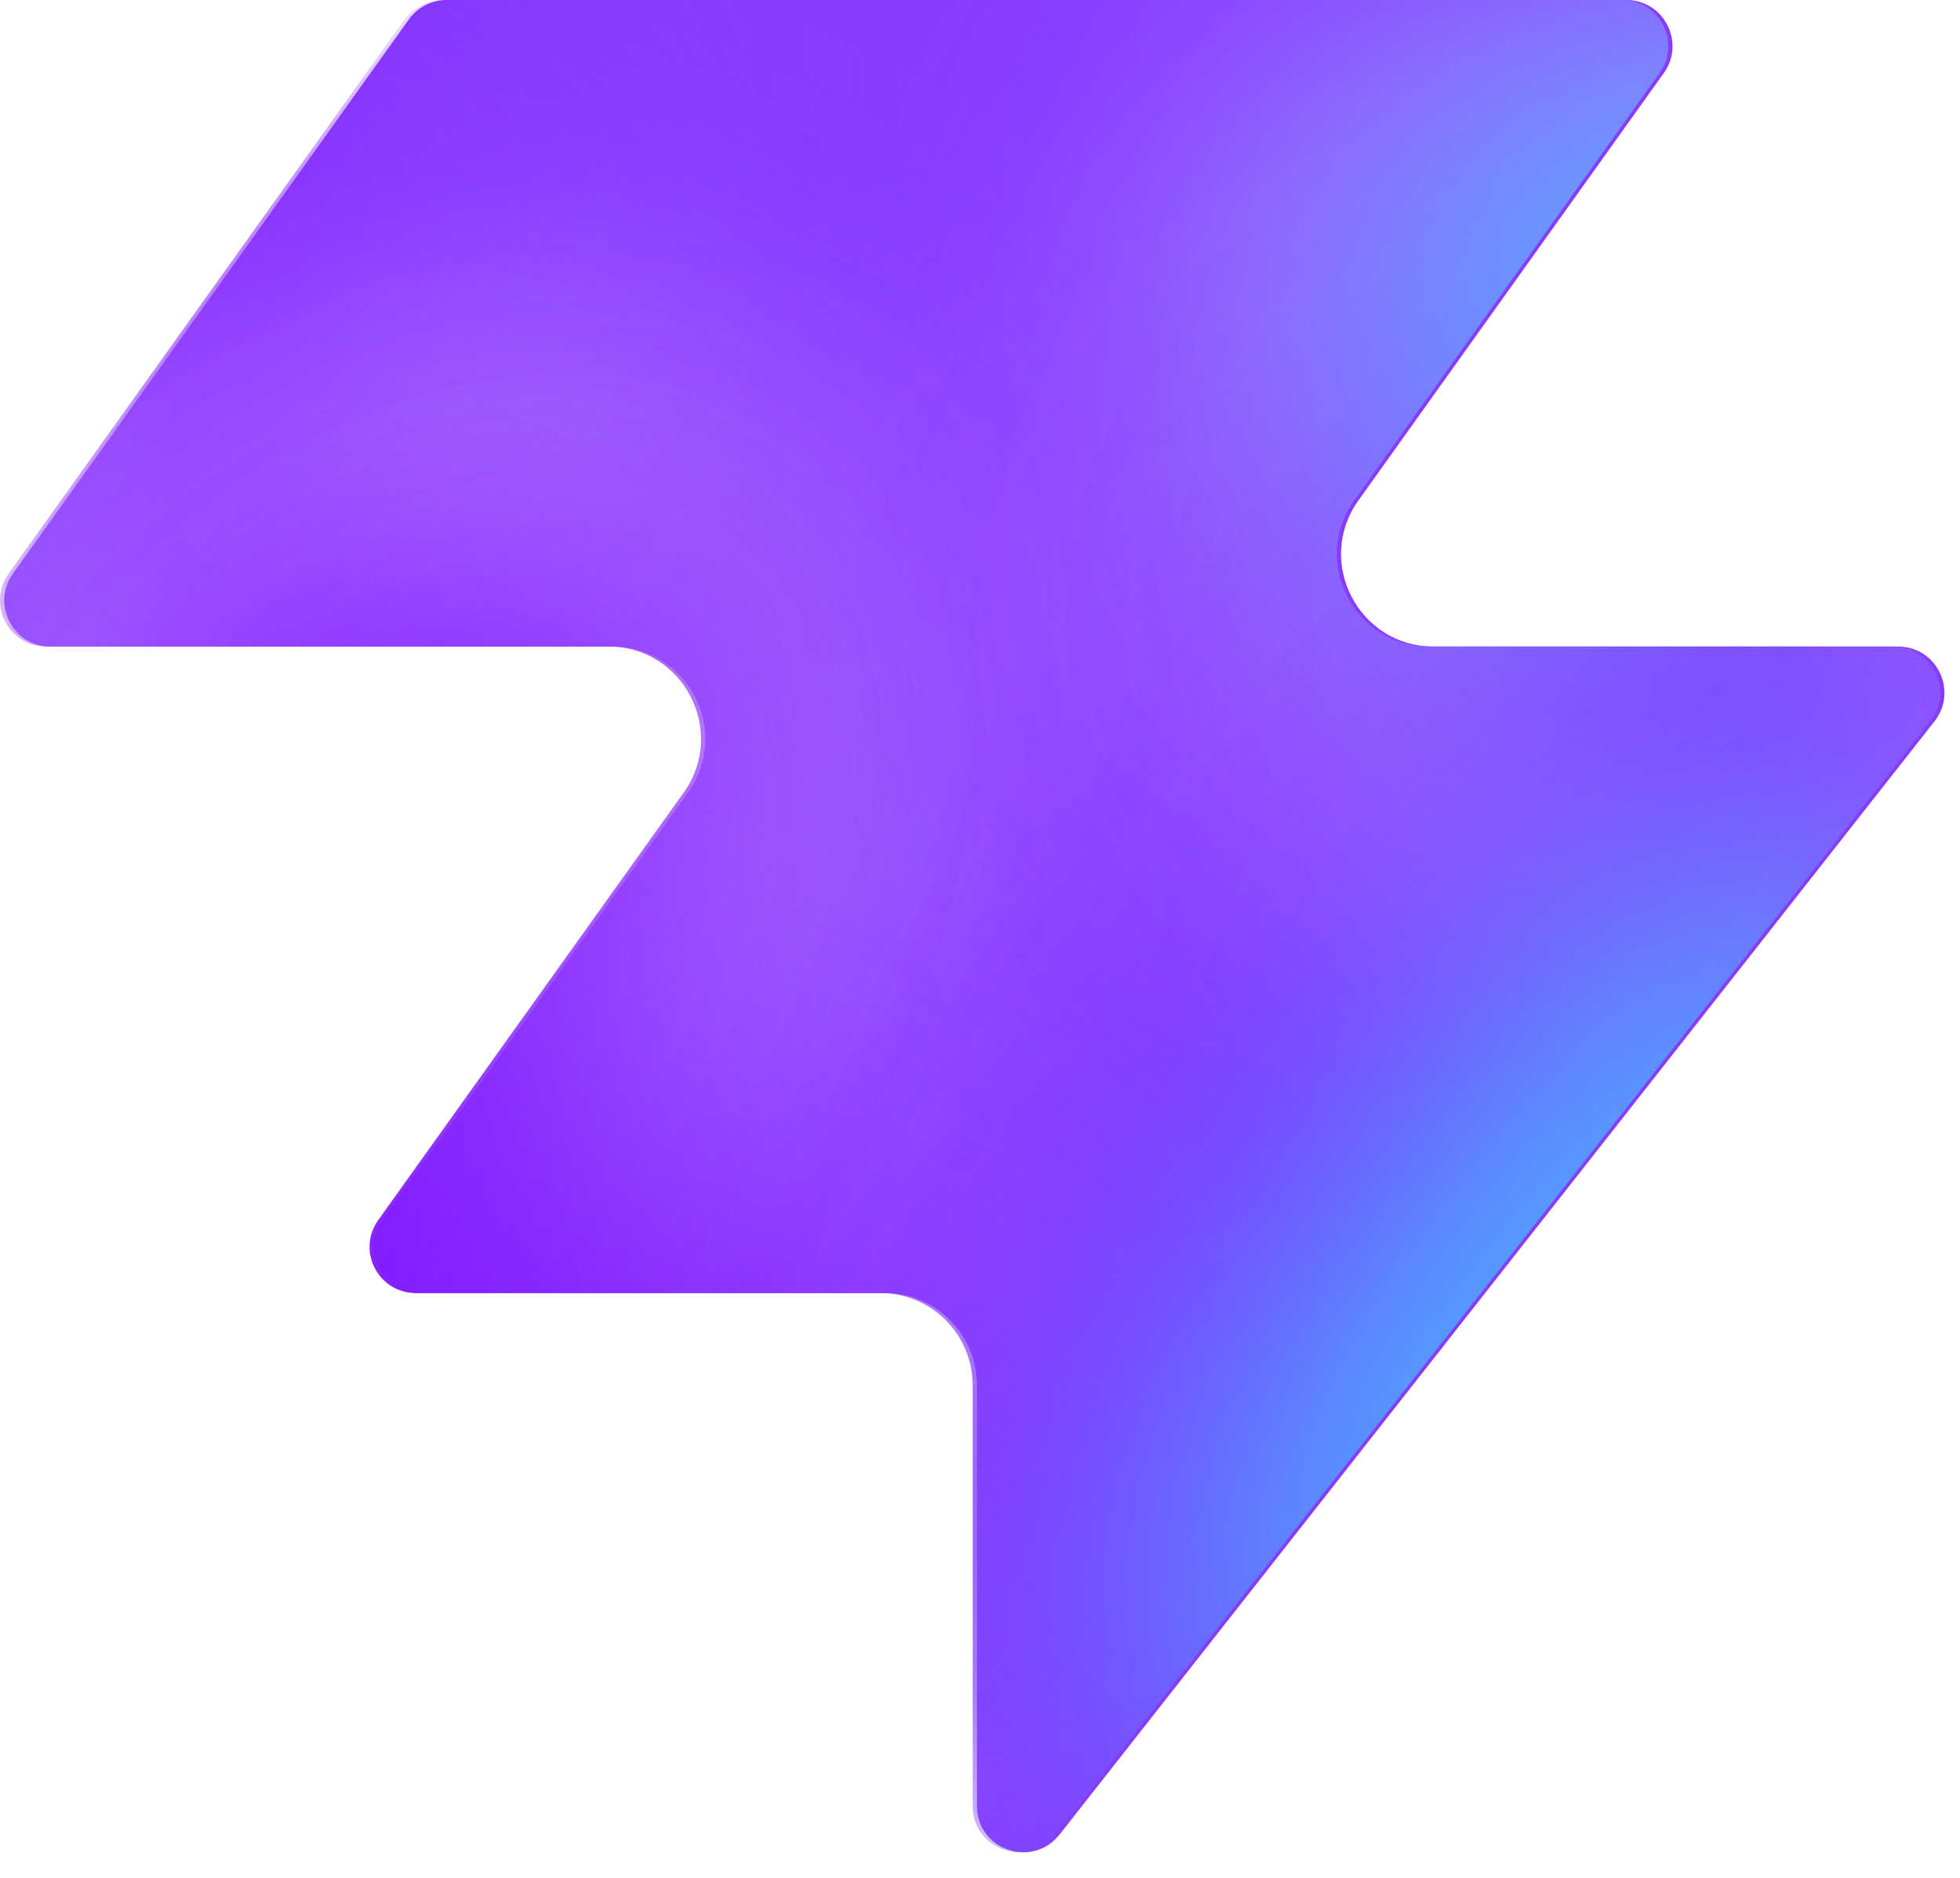
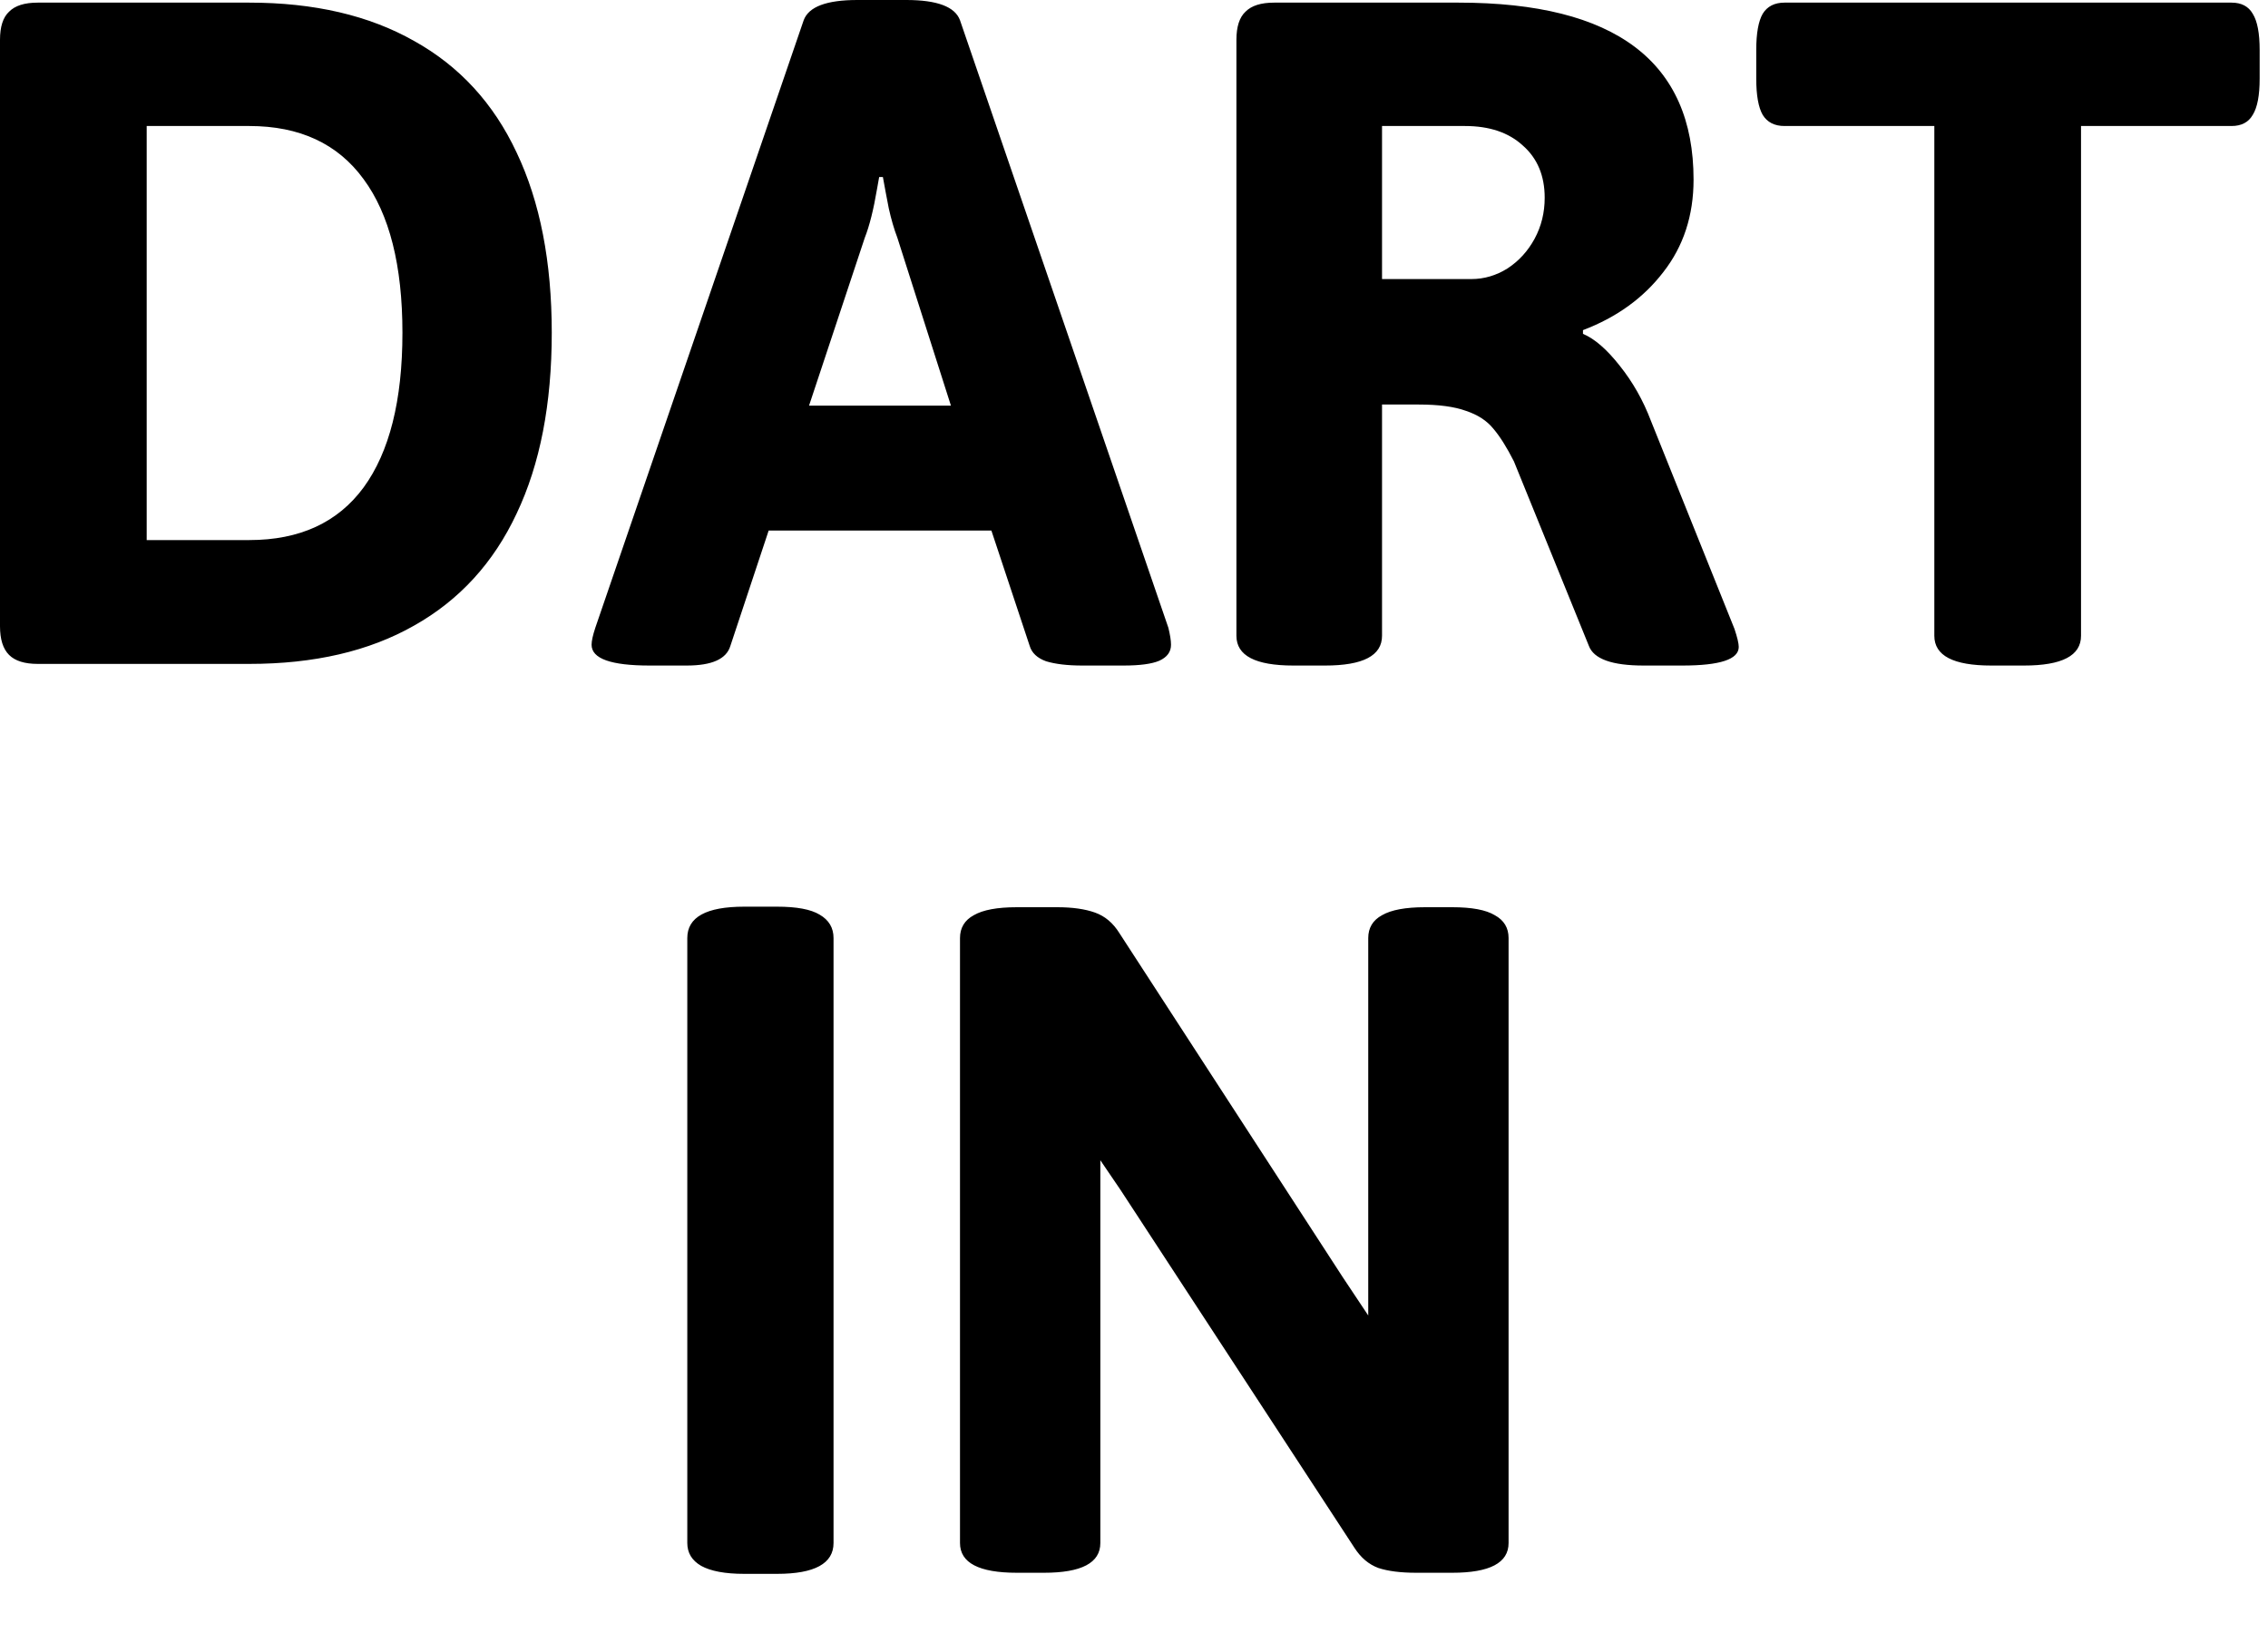
- <svg xmlns="http://www.w3.org/2000/svg" width="48" height="46" fill="none" viewBox="0 0 48 46">
-   <path fill="#863bff" d="M25.946 44.938c-.664.845-2.021.375-2.021-.698V33.937a2.26 2.26 0 0 0-2.262-2.262H10.287c-.92 0-1.456-1.04-.92-1.788l7.48-10.471c1.07-1.497 0-3.578-1.842-3.578H1.237c-.92 0-1.456-1.04-.92-1.788L10.013.474c.214-.297.556-.474.92-.474h28.894c.92 0 1.456 1.04.92 1.788l-7.48 10.471c-1.07 1.498 0 3.579 1.842 3.579h11.377c.943 0 1.473 1.088.89 1.83L25.947 44.94z" style="fill:#863bff;fill:color(display-p3 .525 .23 1);fill-opacity:1" />
-   <mask id="a" width="48" height="46" x="0" y="0" maskUnits="userSpaceOnUse" style="mask-type:alpha">
-     <path fill="#000" d="M25.842 44.938c-.664.844-2.021.375-2.021-.698V33.937a2.26 2.26 0 0 0-2.262-2.262H10.183c-.92 0-1.456-1.04-.92-1.788l7.48-10.471c1.07-1.498 0-3.579-1.842-3.579H1.133c-.92 0-1.456-1.04-.92-1.787L9.91.473c.214-.297.556-.474.92-.474h28.894c.92 0 1.456 1.04.92 1.788l-7.48 10.471c-1.07 1.498 0 3.578 1.842 3.578h11.377c.943 0 1.473 1.088.89 1.832L25.843 44.94z" style="fill:#000;fill-opacity:1" />
-   </mask>
-   <g mask="url(#a)">
-     <g filter="url(#b)">
-       <ellipse cx="5.508" cy="14.704" fill="#ede6ff" rx="5.508" ry="14.704" style="fill:#ede6ff;fill:color(display-p3 .927 .903 1);fill-opacity:1" transform="matrix(.00324 1 1 -.00324 -4.47 31.516)" />
-     </g>
-     <g filter="url(#c)">
-       <ellipse cx="10.399" cy="29.851" fill="#ede6ff" rx="10.399" ry="29.851" style="fill:#ede6ff;fill:color(display-p3 .927 .903 1);fill-opacity:1" transform="matrix(.00324 1 1 -.00324 -39.328 7.883)" />
-     </g>
-     <g filter="url(#d)">
-       <ellipse cx="5.508" cy="30.487" fill="#7e14ff" rx="5.508" ry="30.487" style="fill:#7e14ff;fill:color(display-p3 .492 .077 1);fill-opacity:1" transform="rotate(89.814 -25.913 -14.639)scale(1 -1)" />
-     </g>
-     <g filter="url(#e)">
-       <ellipse cx="5.508" cy="30.599" fill="#7e14ff" rx="5.508" ry="30.599" style="fill:#7e14ff;fill:color(display-p3 .492 .077 1);fill-opacity:1" transform="rotate(89.814 -32.644 -3.334)scale(1 -1)" />
-     </g>
-     <g filter="url(#f)">
-       <ellipse cx="5.508" cy="30.599" fill="#7e14ff" rx="5.508" ry="30.599" style="fill:#7e14ff;fill:color(display-p3 .492 .077 1);fill-opacity:1" transform="matrix(.00324 1 1 -.00324 -34.34 30.47)" />
-     </g>
-     <g filter="url(#g)">
-       <ellipse cx="14.072" cy="22.078" fill="#ede6ff" rx="14.072" ry="22.078" style="fill:#ede6ff;fill:color(display-p3 .927 .903 1);fill-opacity:1" transform="rotate(93.35 24.506 48.493)scale(-1 1)" />
-     </g>
-     <g filter="url(#h)">
-       <ellipse cx="3.47" cy="21.501" fill="#7e14ff" rx="3.47" ry="21.501" style="fill:#7e14ff;fill:color(display-p3 .492 .077 1);fill-opacity:1" transform="rotate(89.009 28.708 47.59)scale(-1 1)" />
-     </g>
-     <g filter="url(#i)">
-       <ellipse cx="3.47" cy="21.501" fill="#7e14ff" rx="3.47" ry="21.501" style="fill:#7e14ff;fill:color(display-p3 .492 .077 1);fill-opacity:1" transform="rotate(89.009 28.708 47.59)scale(-1 1)" />
-     </g>
-     <g filter="url(#j)">
-       <ellipse cx=".387" cy="8.972" fill="#7e14ff" rx="4.407" ry="29.108" style="fill:#7e14ff;fill:color(display-p3 .492 .077 1);fill-opacity:1" transform="rotate(39.51 .387 8.972)" />
-     </g>
-     <g filter="url(#k)">
-       <ellipse cx="47.523" cy="-6.092" fill="#7e14ff" rx="4.407" ry="29.108" style="fill:#7e14ff;fill:color(display-p3 .492 .077 1);fill-opacity:1" transform="rotate(37.892 47.523 -6.092)" />
-     </g>
-     <g filter="url(#l)">
-       <ellipse cx="41.412" cy="6.333" fill="#47bfff" rx="5.971" ry="9.665" style="fill:#47bfff;fill:color(display-p3 .28 .748 1);fill-opacity:1" transform="rotate(37.892 41.412 6.333)" />
-     </g>
-     <g filter="url(#m)">
-       <ellipse cx="-1.879" cy="38.332" fill="#7e14ff" rx="4.407" ry="29.108" style="fill:#7e14ff;fill:color(display-p3 .492 .077 1);fill-opacity:1" transform="rotate(37.892 -1.88 38.332)" />
-     </g>
-     <g filter="url(#n)">
-       <ellipse cx="-1.879" cy="38.332" fill="#7e14ff" rx="4.407" ry="29.108" style="fill:#7e14ff;fill:color(display-p3 .492 .077 1);fill-opacity:1" transform="rotate(37.892 -1.88 38.332)" />
-     </g>
-     <g filter="url(#o)">
-       <ellipse cx="35.651" cy="29.907" fill="#7e14ff" rx="4.407" ry="29.108" style="fill:#7e14ff;fill:color(display-p3 .492 .077 1);fill-opacity:1" transform="rotate(37.892 35.651 29.907)" />
-     </g>
-     <g filter="url(#p)">
-       <ellipse cx="38.418" cy="32.4" fill="#47bfff" rx="5.971" ry="15.297" style="fill:#47bfff;fill:color(display-p3 .28 .748 1);fill-opacity:1" transform="rotate(37.892 38.418 32.4)" />
-     </g>
-   </g>
-   <defs>
-     <filter id="b" width="60.045" height="41.654" x="-19.77" y="16.149" color-interpolation-filters="sRGB" filterUnits="userSpaceOnUse">
-       <feFlood flood-opacity="0" result="BackgroundImageFix" />
-       <feBlend in="SourceGraphic" in2="BackgroundImageFix" result="shape" />
-       <feGaussianBlur result="effect1_foregroundBlur_2002_17158" stdDeviation="7.659" />
-     </filter>
-     <filter id="c" width="90.34" height="51.437" x="-54.613" y="-7.533" color-interpolation-filters="sRGB" filterUnits="userSpaceOnUse">
-       <feFlood flood-opacity="0" result="BackgroundImageFix" />
-       <feBlend in="SourceGraphic" in2="BackgroundImageFix" result="shape" />
-       <feGaussianBlur result="effect1_foregroundBlur_2002_17158" stdDeviation="7.659" />
-     </filter>
-     <filter id="d" width="79.355" height="29.4" x="-49.64" y="2.03" color-interpolation-filters="sRGB" filterUnits="userSpaceOnUse">
-       <feFlood flood-opacity="0" result="BackgroundImageFix" />
-       <feBlend in="SourceGraphic" in2="BackgroundImageFix" result="shape" />
-       <feGaussianBlur result="effect1_foregroundBlur_2002_17158" stdDeviation="4.596" />
-     </filter>
-     <filter id="e" width="79.579" height="29.4" x="-45.045" y="20.029" color-interpolation-filters="sRGB" filterUnits="userSpaceOnUse">
-       <feFlood flood-opacity="0" result="BackgroundImageFix" />
-       <feBlend in="SourceGraphic" in2="BackgroundImageFix" result="shape" />
-       <feGaussianBlur result="effect1_foregroundBlur_2002_17158" stdDeviation="4.596" />
-     </filter>
-     <filter id="f" width="79.579" height="29.4" x="-43.513" y="21.178" color-interpolation-filters="sRGB" filterUnits="userSpaceOnUse">
-       <feFlood flood-opacity="0" result="BackgroundImageFix" />
-       <feBlend in="SourceGraphic" in2="BackgroundImageFix" result="shape" />
-       <feGaussianBlur result="effect1_foregroundBlur_2002_17158" stdDeviation="4.596" />
-     </filter>
-     <filter id="g" width="74.749" height="58.852" x="15.756" y="-17.901" color-interpolation-filters="sRGB" filterUnits="userSpaceOnUse">
-       <feFlood flood-opacity="0" result="BackgroundImageFix" />
-       <feBlend in="SourceGraphic" in2="BackgroundImageFix" result="shape" />
-       <feGaussianBlur result="effect1_foregroundBlur_2002_17158" stdDeviation="7.659" />
-     </filter>
-     <filter id="h" width="61.377" height="25.362" x="23.548" y="2.284" color-interpolation-filters="sRGB" filterUnits="userSpaceOnUse">
-       <feFlood flood-opacity="0" result="BackgroundImageFix" />
-       <feBlend in="SourceGraphic" in2="BackgroundImageFix" result="shape" />
-       <feGaussianBlur result="effect1_foregroundBlur_2002_17158" stdDeviation="4.596" />
-     </filter>
-     <filter id="i" width="61.377" height="25.362" x="23.548" y="2.284" color-interpolation-filters="sRGB" filterUnits="userSpaceOnUse">
-       <feFlood flood-opacity="0" result="BackgroundImageFix" />
-       <feBlend in="SourceGraphic" in2="BackgroundImageFix" result="shape" />
-       <feGaussianBlur result="effect1_foregroundBlur_2002_17158" stdDeviation="4.596" />
-     </filter>
-     <filter id="j" width="56.045" height="63.649" x="-27.636" y="-22.853" color-interpolation-filters="sRGB" filterUnits="userSpaceOnUse">
-       <feFlood flood-opacity="0" result="BackgroundImageFix" />
-       <feBlend in="SourceGraphic" in2="BackgroundImageFix" result="shape" />
-       <feGaussianBlur result="effect1_foregroundBlur_2002_17158" stdDeviation="4.596" />
-     </filter>
-     <filter id="k" width="54.814" height="64.646" x="20.116" y="-38.415" color-interpolation-filters="sRGB" filterUnits="userSpaceOnUse">
-       <feFlood flood-opacity="0" result="BackgroundImageFix" />
-       <feBlend in="SourceGraphic" in2="BackgroundImageFix" result="shape" />
-       <feGaussianBlur result="effect1_foregroundBlur_2002_17158" stdDeviation="4.596" />
-     </filter>
-     <filter id="l" width="33.541" height="35.313" x="24.641" y="-11.323" color-interpolation-filters="sRGB" filterUnits="userSpaceOnUse">
-       <feFlood flood-opacity="0" result="BackgroundImageFix" />
-       <feBlend in="SourceGraphic" in2="BackgroundImageFix" result="shape" />
-       <feGaussianBlur result="effect1_foregroundBlur_2002_17158" stdDeviation="4.596" />
-     </filter>
-     <filter id="m" width="54.814" height="64.646" x="-29.286" y="6.009" color-interpolation-filters="sRGB" filterUnits="userSpaceOnUse">
-       <feFlood flood-opacity="0" result="BackgroundImageFix" />
-       <feBlend in="SourceGraphic" in2="BackgroundImageFix" result="shape" />
-       <feGaussianBlur result="effect1_foregroundBlur_2002_17158" stdDeviation="4.596" />
-     </filter>
-     <filter id="n" width="54.814" height="64.646" x="-29.286" y="6.009" color-interpolation-filters="sRGB" filterUnits="userSpaceOnUse">
-       <feFlood flood-opacity="0" result="BackgroundImageFix" />
-       <feBlend in="SourceGraphic" in2="BackgroundImageFix" result="shape" />
-       <feGaussianBlur result="effect1_foregroundBlur_2002_17158" stdDeviation="4.596" />
-     </filter>
-     <filter id="o" width="54.814" height="64.646" x="8.244" y="-2.416" color-interpolation-filters="sRGB" filterUnits="userSpaceOnUse">
-       <feFlood flood-opacity="0" result="BackgroundImageFix" />
-       <feBlend in="SourceGraphic" in2="BackgroundImageFix" result="shape" />
-       <feGaussianBlur result="effect1_foregroundBlur_2002_17158" stdDeviation="4.596" />
-     </filter>
-     <filter id="p" width="39.409" height="43.623" x="18.713" y="10.588" color-interpolation-filters="sRGB" filterUnits="userSpaceOnUse">
-       <feFlood flood-opacity="0" result="BackgroundImageFix" />
-       <feBlend in="SourceGraphic" in2="BackgroundImageFix" result="shape" />
-       <feGaussianBlur result="effect1_foregroundBlur_2002_17158" stdDeviation="4.596" />
-     </filter>
-   </defs>
+ <svg xmlns="http://www.w3.org/2000/svg" width="25" height="18" viewBox="0 0 25 18" fill="none">
+   <path d="M0.416 7.318C0.271 7.318 0.166 7.285 0.1 7.219C0.033 7.152 0 7.047 0 6.902V0.439C0 0.295 0.033 0.191 0.1 0.129C0.166 0.062 0.271 0.029 0.416 0.029H2.748C3.463 0.029 4.068 0.17 4.564 0.451C5.064 0.729 5.441 1.139 5.695 1.682C5.953 2.225 6.082 2.887 6.082 3.668C6.082 4.453 5.953 5.117 5.695 5.66C5.441 6.203 5.064 6.615 4.564 6.896C4.068 7.178 3.463 7.318 2.748 7.318H0.416ZM2.748 5.953C3.303 5.953 3.723 5.76 4.008 5.373C4.293 4.982 4.436 4.414 4.436 3.668C4.436 2.926 4.293 2.361 4.008 1.975C3.723 1.584 3.303 1.389 2.748 1.389H1.617V5.953H2.748ZM7.16 7.336C6.734 7.336 6.521 7.26 6.521 7.107C6.521 7.064 6.535 7.002 6.562 6.92L8.859 0.223C8.914 0.074 9.111 0 9.451 0H9.99C10.33 0 10.527 0.074 10.582 0.223L12.879 6.92C12.898 6.998 12.908 7.061 12.908 7.107C12.908 7.186 12.865 7.244 12.779 7.283C12.697 7.318 12.566 7.336 12.387 7.336H11.93C11.766 7.336 11.633 7.32 11.531 7.289C11.434 7.254 11.373 7.197 11.35 7.119L10.928 5.848H8.473L8.051 7.119C8.008 7.264 7.848 7.336 7.57 7.336H7.16ZM10.482 4.471L9.891 2.619C9.855 2.525 9.824 2.418 9.797 2.297C9.773 2.176 9.752 2.061 9.732 1.951H9.691L9.668 2.08C9.629 2.311 9.584 2.49 9.533 2.619L8.918 4.471H10.482ZM14.256 7.336C13.838 7.336 13.629 7.227 13.629 7.008V0.439C13.629 0.295 13.662 0.191 13.729 0.129C13.795 0.062 13.9 0.029 14.045 0.029H16.078C17.805 0.029 18.668 0.68 18.668 1.98C18.668 2.375 18.557 2.715 18.334 3C18.115 3.285 17.82 3.498 17.449 3.639V3.68C17.578 3.734 17.713 3.852 17.854 4.031C17.998 4.211 18.113 4.414 18.199 4.641L19.119 6.932C19.15 7.025 19.166 7.092 19.166 7.131C19.166 7.268 18.959 7.336 18.545 7.336H18.117C17.77 7.336 17.568 7.264 17.514 7.119L16.688 5.086C16.609 4.93 16.533 4.809 16.459 4.723C16.389 4.637 16.289 4.572 16.16 4.529C16.031 4.482 15.857 4.459 15.639 4.459H15.234V7.008C15.234 7.227 15.025 7.336 14.607 7.336H14.256ZM16.219 3.076C16.359 3.076 16.492 3.037 16.617 2.959C16.742 2.877 16.842 2.768 16.916 2.631C16.99 2.494 17.027 2.344 17.027 2.18C17.027 1.938 16.947 1.746 16.787 1.605C16.631 1.461 16.418 1.389 16.148 1.389H15.234V3.076H16.219ZM21.949 7.336C21.531 7.336 21.322 7.227 21.322 7.008V1.389H19.67C19.561 1.389 19.48 1.348 19.43 1.266C19.383 1.184 19.359 1.051 19.359 0.867V0.551C19.359 0.367 19.383 0.234 19.43 0.152C19.48 0.07 19.561 0.029 19.67 0.029H24.598C24.707 0.029 24.785 0.07 24.832 0.152C24.883 0.234 24.908 0.367 24.908 0.551V0.867C24.908 1.051 24.883 1.184 24.832 1.266C24.785 1.348 24.707 1.389 24.598 1.389H22.939V7.008C22.939 7.227 22.73 7.336 22.312 7.336H21.949ZM8.203 17.348C7.992 17.348 7.834 17.318 7.729 17.26C7.627 17.201 7.576 17.117 7.576 17.008V10.34C7.576 10.109 7.785 9.994 8.203 9.994H8.566C8.781 9.994 8.938 10.023 9.035 10.082C9.137 10.141 9.188 10.227 9.188 10.34V17.008C9.188 17.234 8.98 17.348 8.566 17.348H8.203ZM11.209 17.336C10.791 17.336 10.582 17.227 10.582 17.008V10.34C10.582 10.227 10.633 10.143 10.734 10.088C10.836 10.029 10.994 10 11.209 10H11.654C11.822 10 11.961 10.02 12.07 10.059C12.18 10.098 12.27 10.174 12.34 10.287L14.801 14.078L15.082 14.5V10.34C15.082 10.227 15.133 10.143 15.234 10.088C15.336 10.029 15.494 10 15.709 10H16.008C16.223 10 16.379 10.029 16.477 10.088C16.578 10.143 16.629 10.227 16.629 10.34V17.008C16.629 17.227 16.422 17.336 16.008 17.336H15.609C15.438 17.336 15.299 17.318 15.193 17.283C15.088 17.244 15 17.17 14.93 17.061L12.352 13.117L12.129 12.789V17.008C12.129 17.227 11.922 17.336 11.508 17.336H11.209Z" fill="black" />
</svg>
